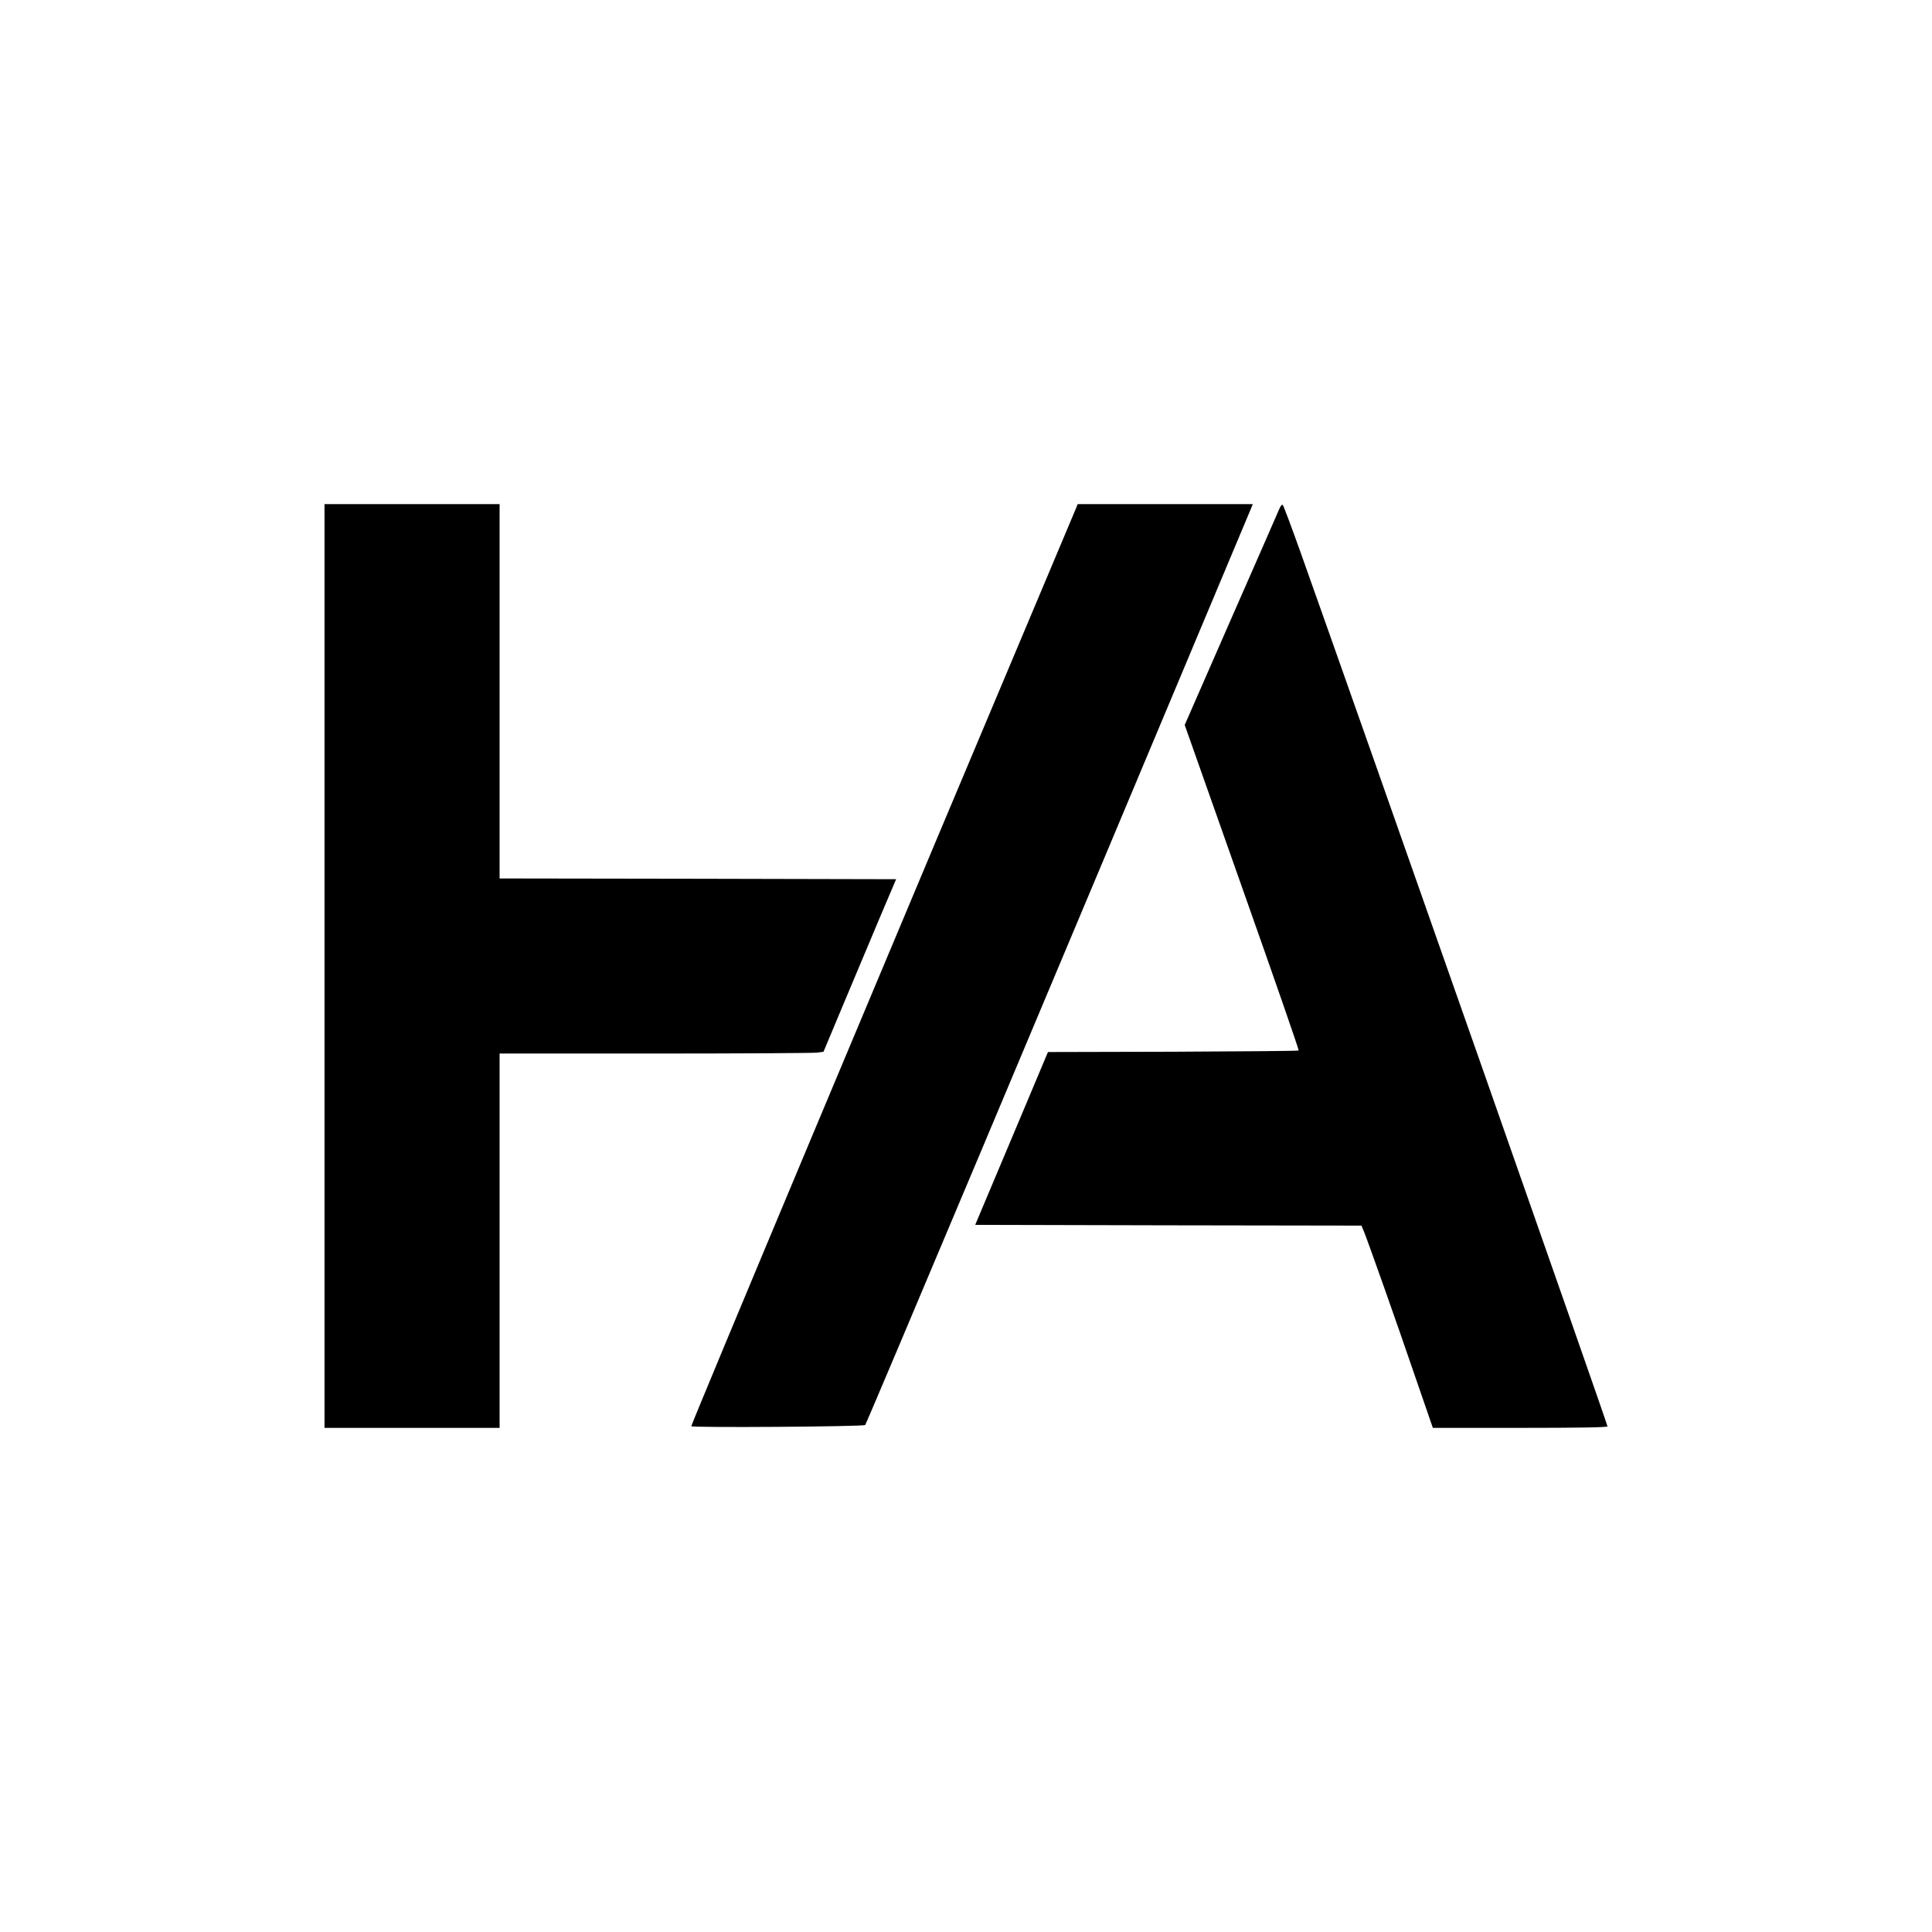
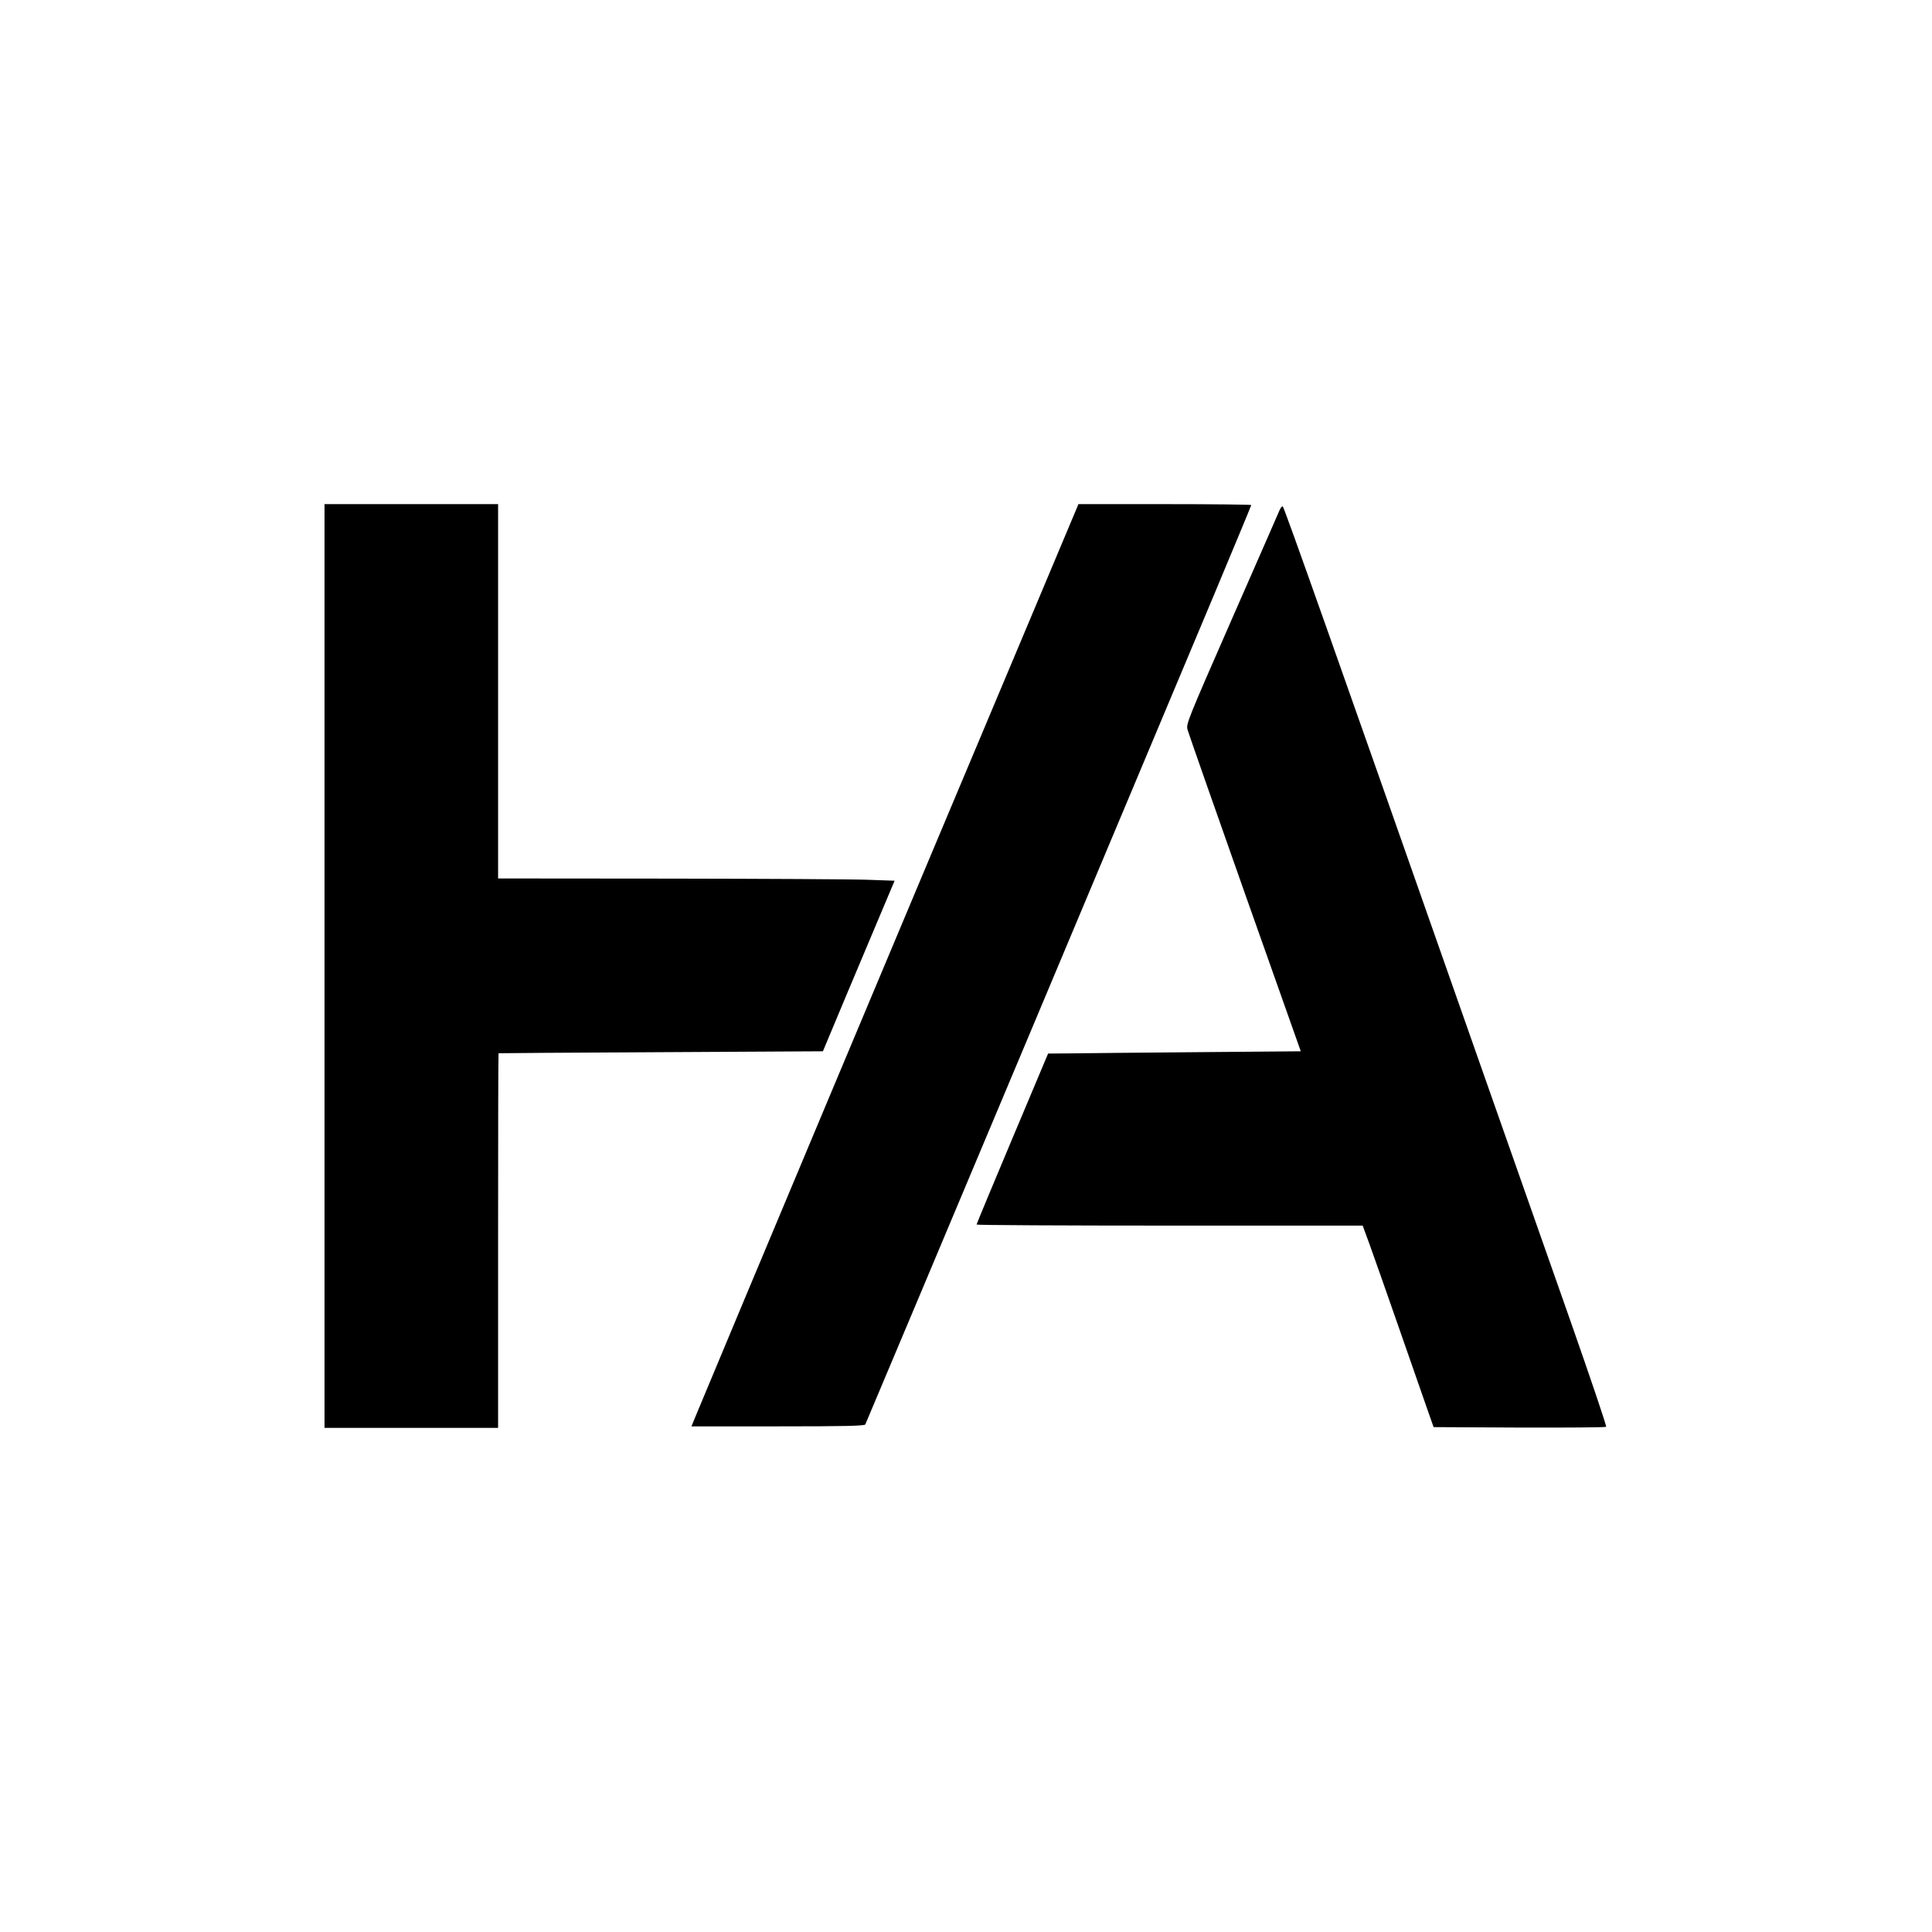
<svg xmlns="http://www.w3.org/2000/svg" version="1.0" width="1280pt" height="1280pt" viewBox="0 0 1280 1280" preserveAspectRatio="xMidYMid meet">
  <g transform="translate(0,1280) scale(0.1,-0.1)" fill="#000000" stroke="none">
-     <path d="M2150 6400 l0 -3060 580 0 580 0 0 1240 0 1240 1029 0 c565 0 1048 3 1072 6 l45 6 139 332 c76 182 184 439 240 571 l102 240 -1314 3 -1313 2 0 1240 0 1240 -580 0 -580 0 0 -3060z" />
-     <path d="M7127 9428 c-1228 -2912 -2547 -6061 -2547 -6077 0 -11 1140 -3 1152 8 9 8 1189 2812 2555 6069 l13 32 -580 0 -580 0 -13 -32z" />
-     <path d="M8476 9429 c-8 -19 -152 -349 -321 -733 l-306 -699 380 -1076 c209 -591 378 -1077 375 -1081 -3 -3 -378 -6 -833 -8 l-828 -2 -241 -573 -241 -572 1279 -3 1280 -2 16 -38 c24 -58 210 -582 339 -960 l118 -342 578 0 c382 0 579 3 579 10 0 16 -1580 4516 -2035 5795 -59 165 -111 304 -116 309 -5 6 -14 -4 -23 -25z" />
+     <path d="M2150 6400 l0 -3060 575 0 575 0 0 1240 c0 682 1 1241 3 1242 1 1 485 4 1076 7 l1073 6 159 380 c88 209 195 463 238 565 l78 185 -171 6 c-94 4 -685 7 -1313 8 l-1143 1 0 1240 0 1240 -575 0 -575 0 0 -3060z" />
+     <path d="M6818 8682 c-781 -1854 -2000 -4760 -2197 -5235 l-40 -97 573 0 c450 0 575 3 579 13 3 6 156 370 340 807 288 684 1104 2625 1971 4691 135 323 246 590 246 593 0 3 -258 6 -572 6 l-573 0 -327 -778z" />
+     <path d="M8477 9419 c-8 -19 -150 -344 -317 -724 -298 -680 -302 -691 -292 -730 6 -22 177 -510 380 -1085 l370 -1045 -697 -6 c-383 -3 -759 -7 -836 -8 l-141 -1 -237 -563 c-130 -309 -237 -566 -237 -570 0 -4 576 -7 1279 -7 l1279 0 46 -125 c25 -69 111 -313 191 -543 80 -229 165 -473 189 -542 l44 -125 568 -3 c312 -1 571 1 575 5 4 5 -103 321 -237 703 -135 382 -426 1213 -649 1845 -908 2586 -1244 3536 -1256 3549 -4 5 -14 -7 -22 -25z" />
  </g>
</svg>
